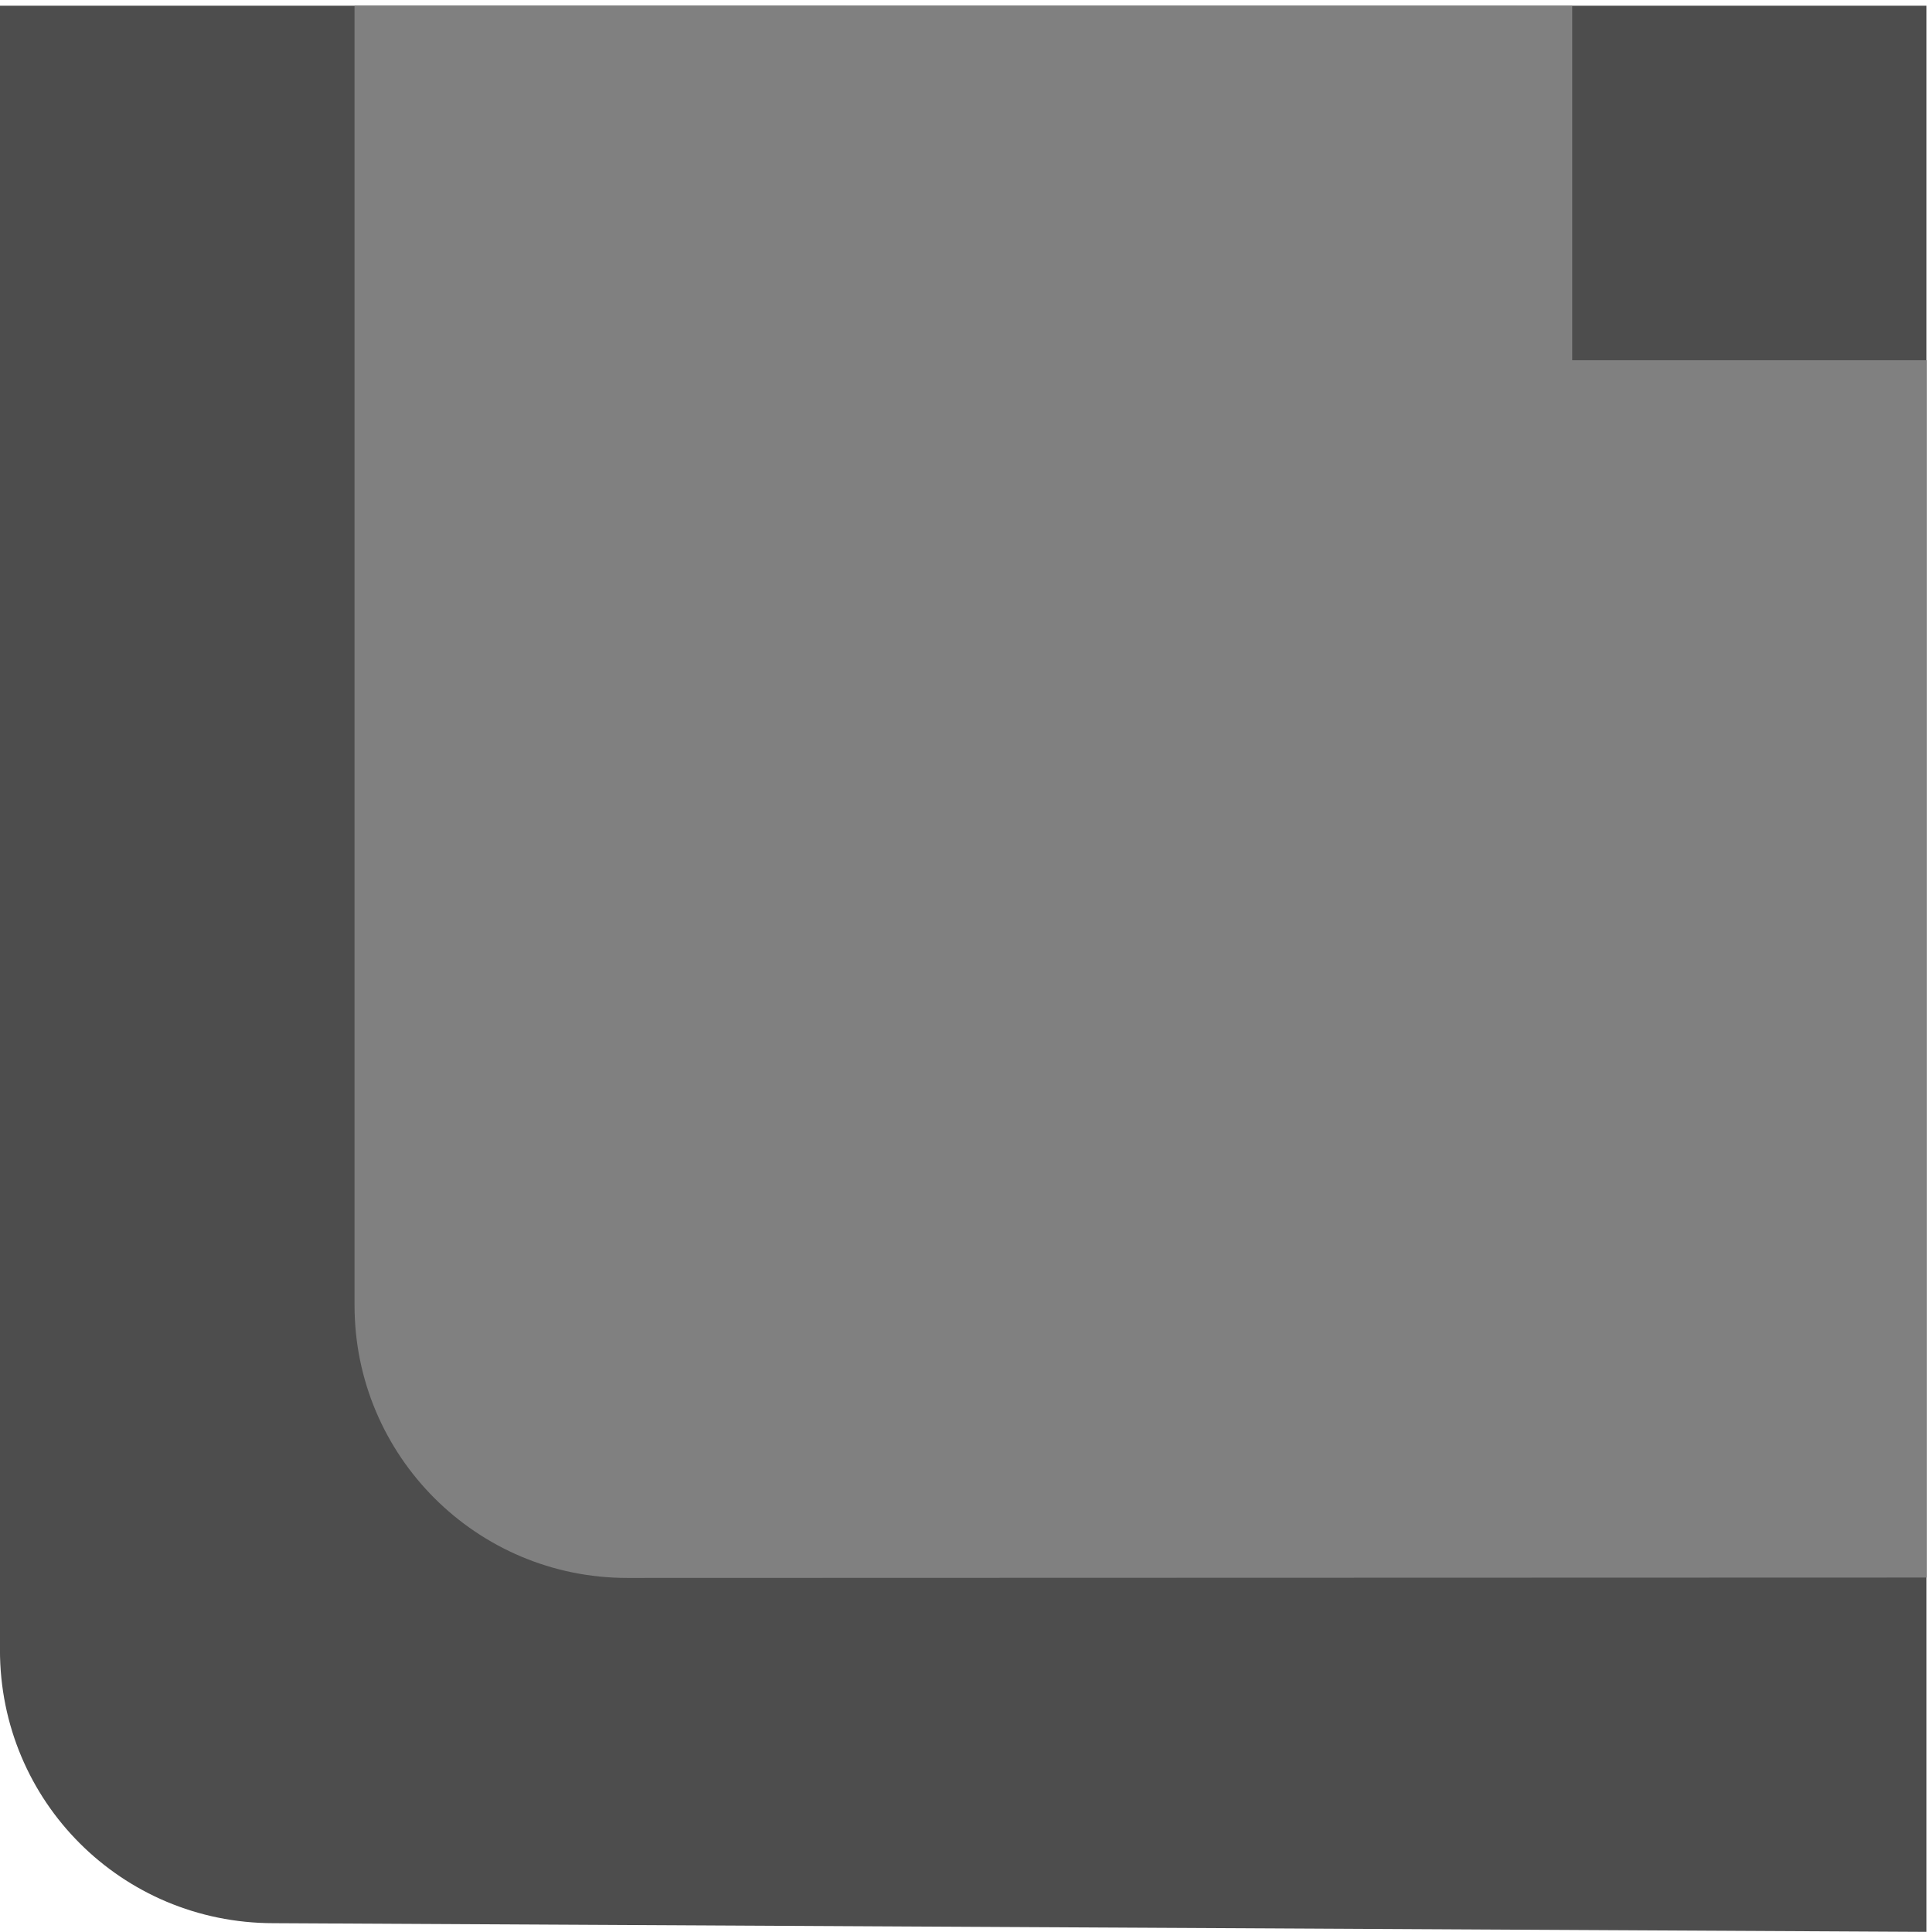
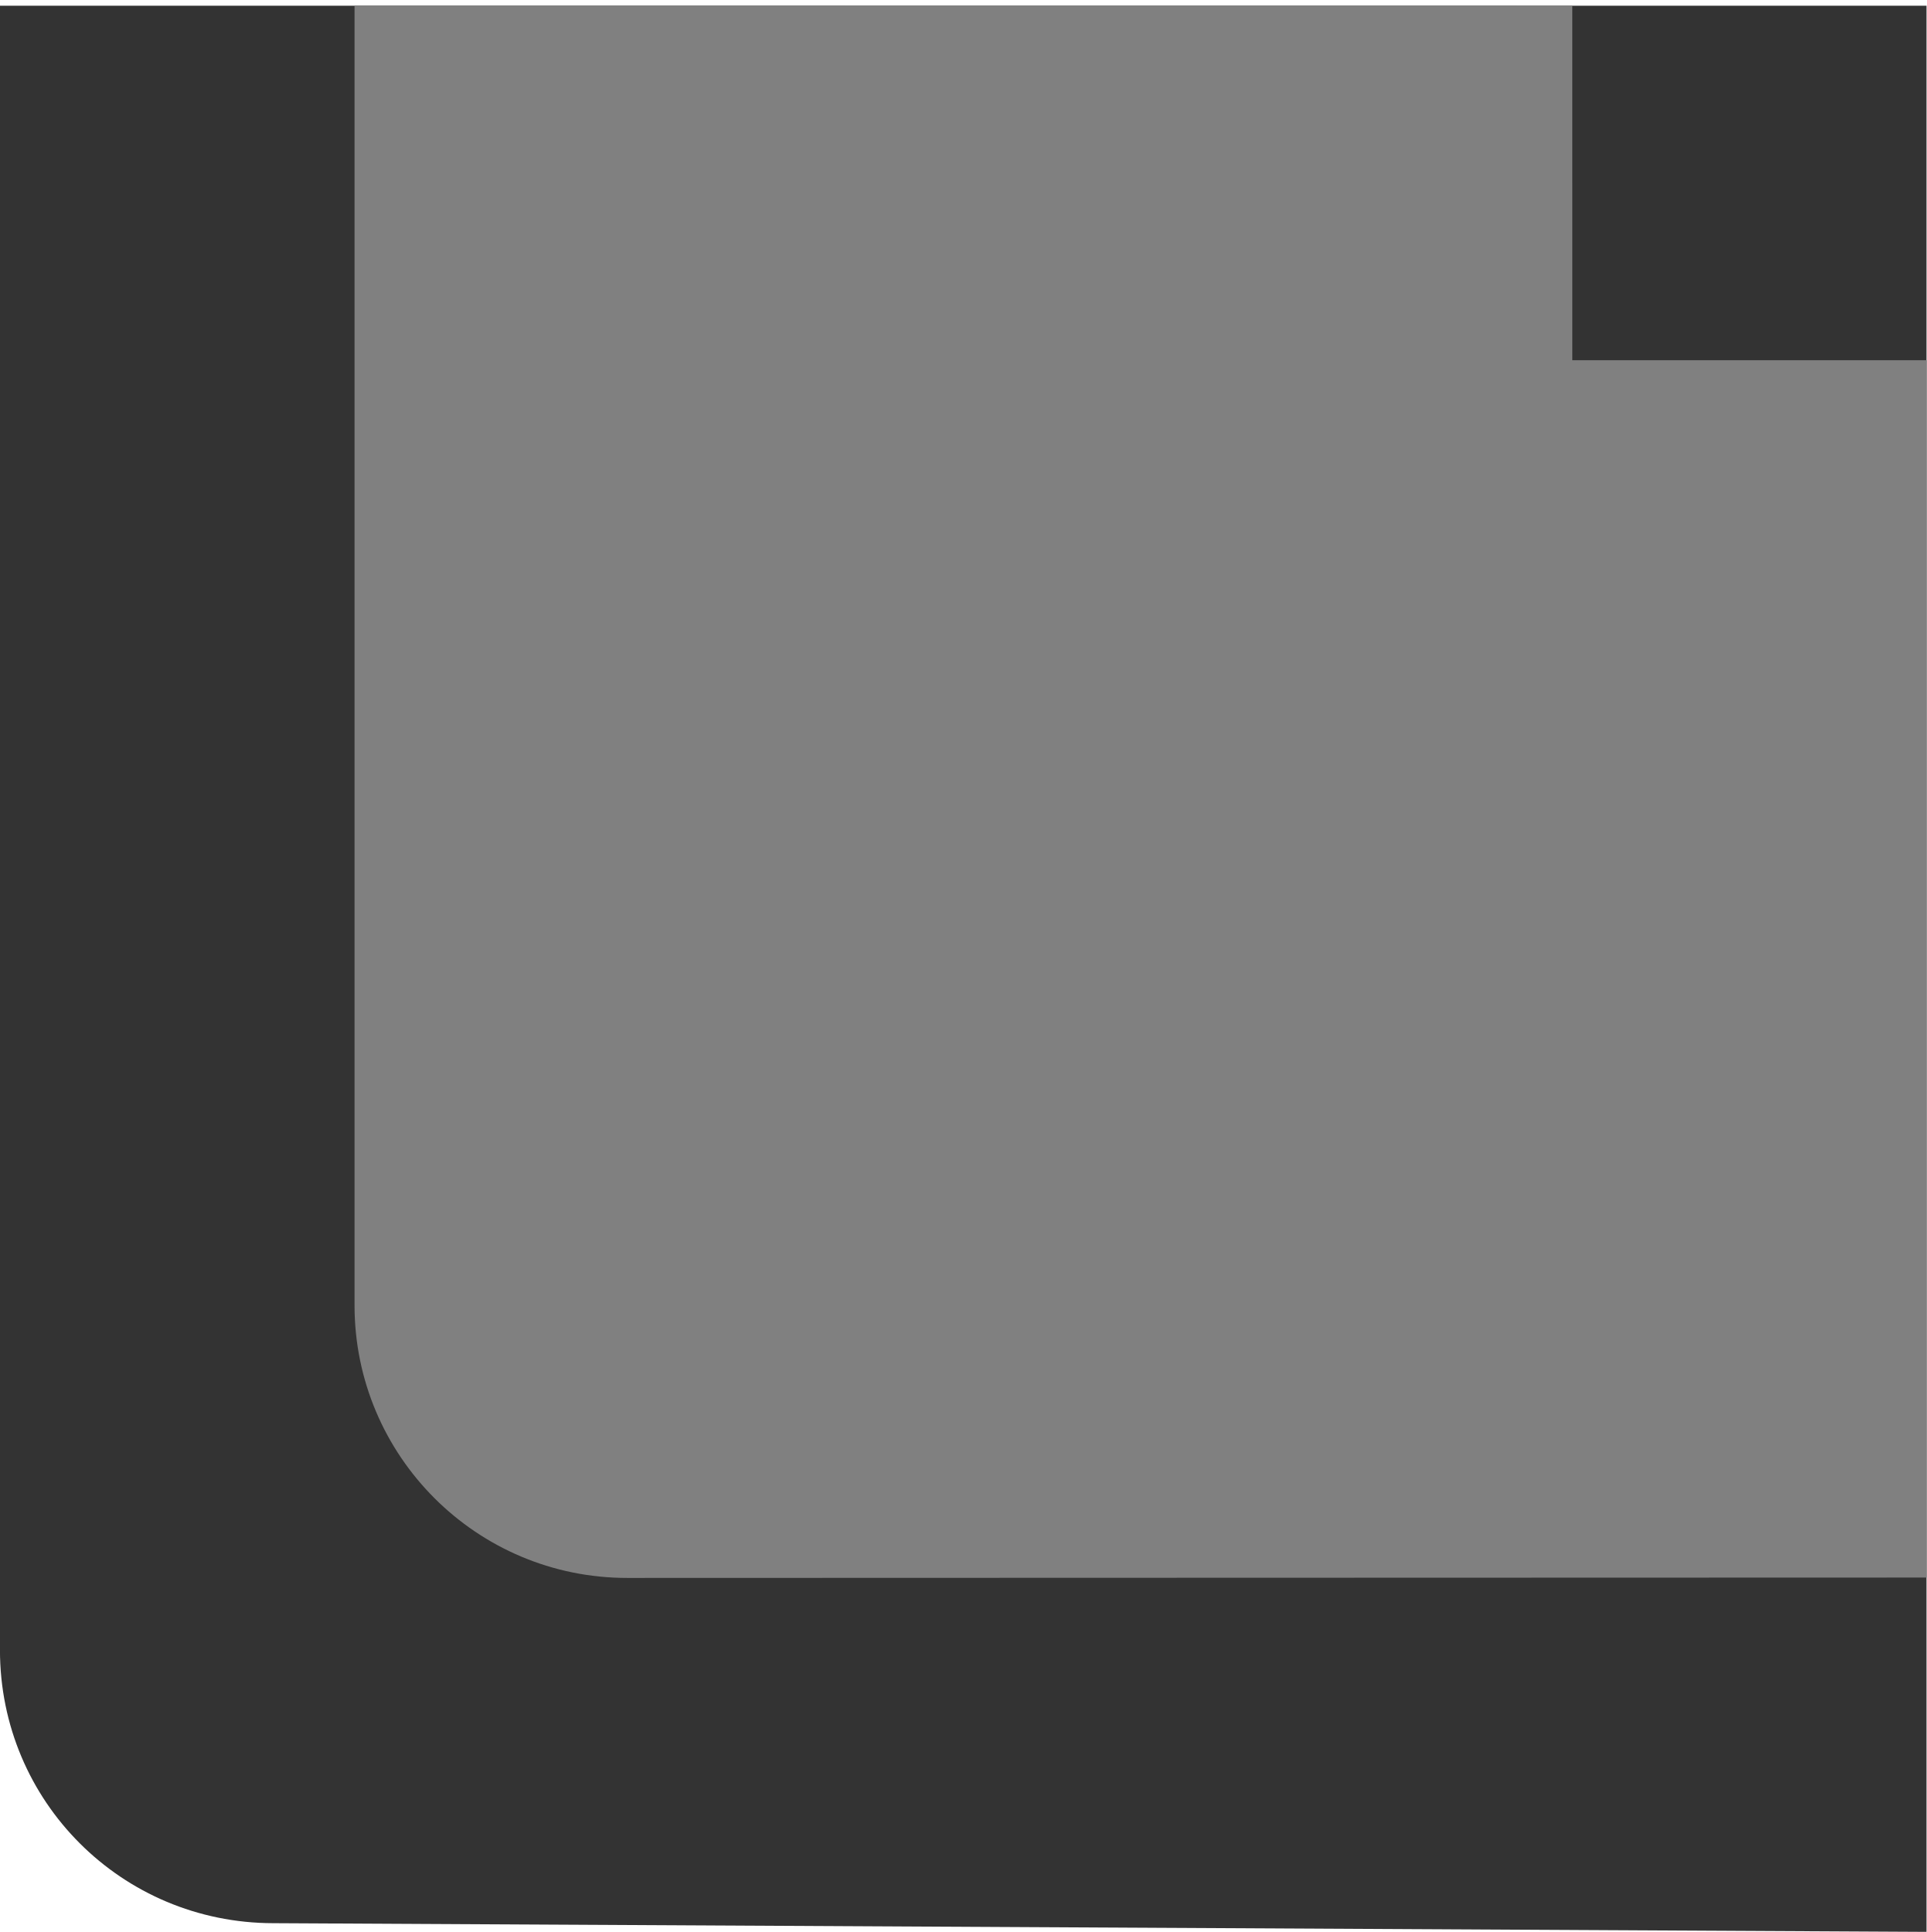
<svg xmlns="http://www.w3.org/2000/svg" width="38.566" height="38.683" viewBox="0 0 10.204 10.235" version="1.1" id="svg1" xml:space="preserve">
  <defs id="defs1" />
  <g id="layer1" transform="translate(499.9318,-527.6427)">
-     <path id="rect1" style="display:inline;fill:#4d4d4d;fill-opacity:1;stroke-width:0.487;-inkscape-stroke:none;paint-order:markers stroke fill;stop-color:#000000" d="m 499.932,-527.673 0,-8.711 c 0,-0.802 -0.645,-1.446 -1.447,-1.447 l -8.757,-0.046 0,10.204 z" transform="scale(-1)" />
+     <path id="rect1" style="display:inline;fill:#333333;fill-opacity:1;stroke-width:0.487;-inkscape-stroke:none;paint-order:markers stroke fill;stop-color:#000000" d="m 499.932,-527.673 0,-8.711 c 0,-0.802 -0.645,-1.446 -1.447,-1.447 l -8.757,-0.046 0,10.204 z" transform="scale(-1)" />
    <path id="rect3" style="display:inline;fill:#808080;stroke-width:0.444;paint-order:markers stroke fill;stop-color:#000000" d="m -498.054,527.673 2e-5,6.885 a 1.444,1.444 44.99 0 0 1.445,1.444 l 6.882,-0.002 v -6.449 h -1.877 l -3e-5,-1.877 z" />
  </g>
</svg>
